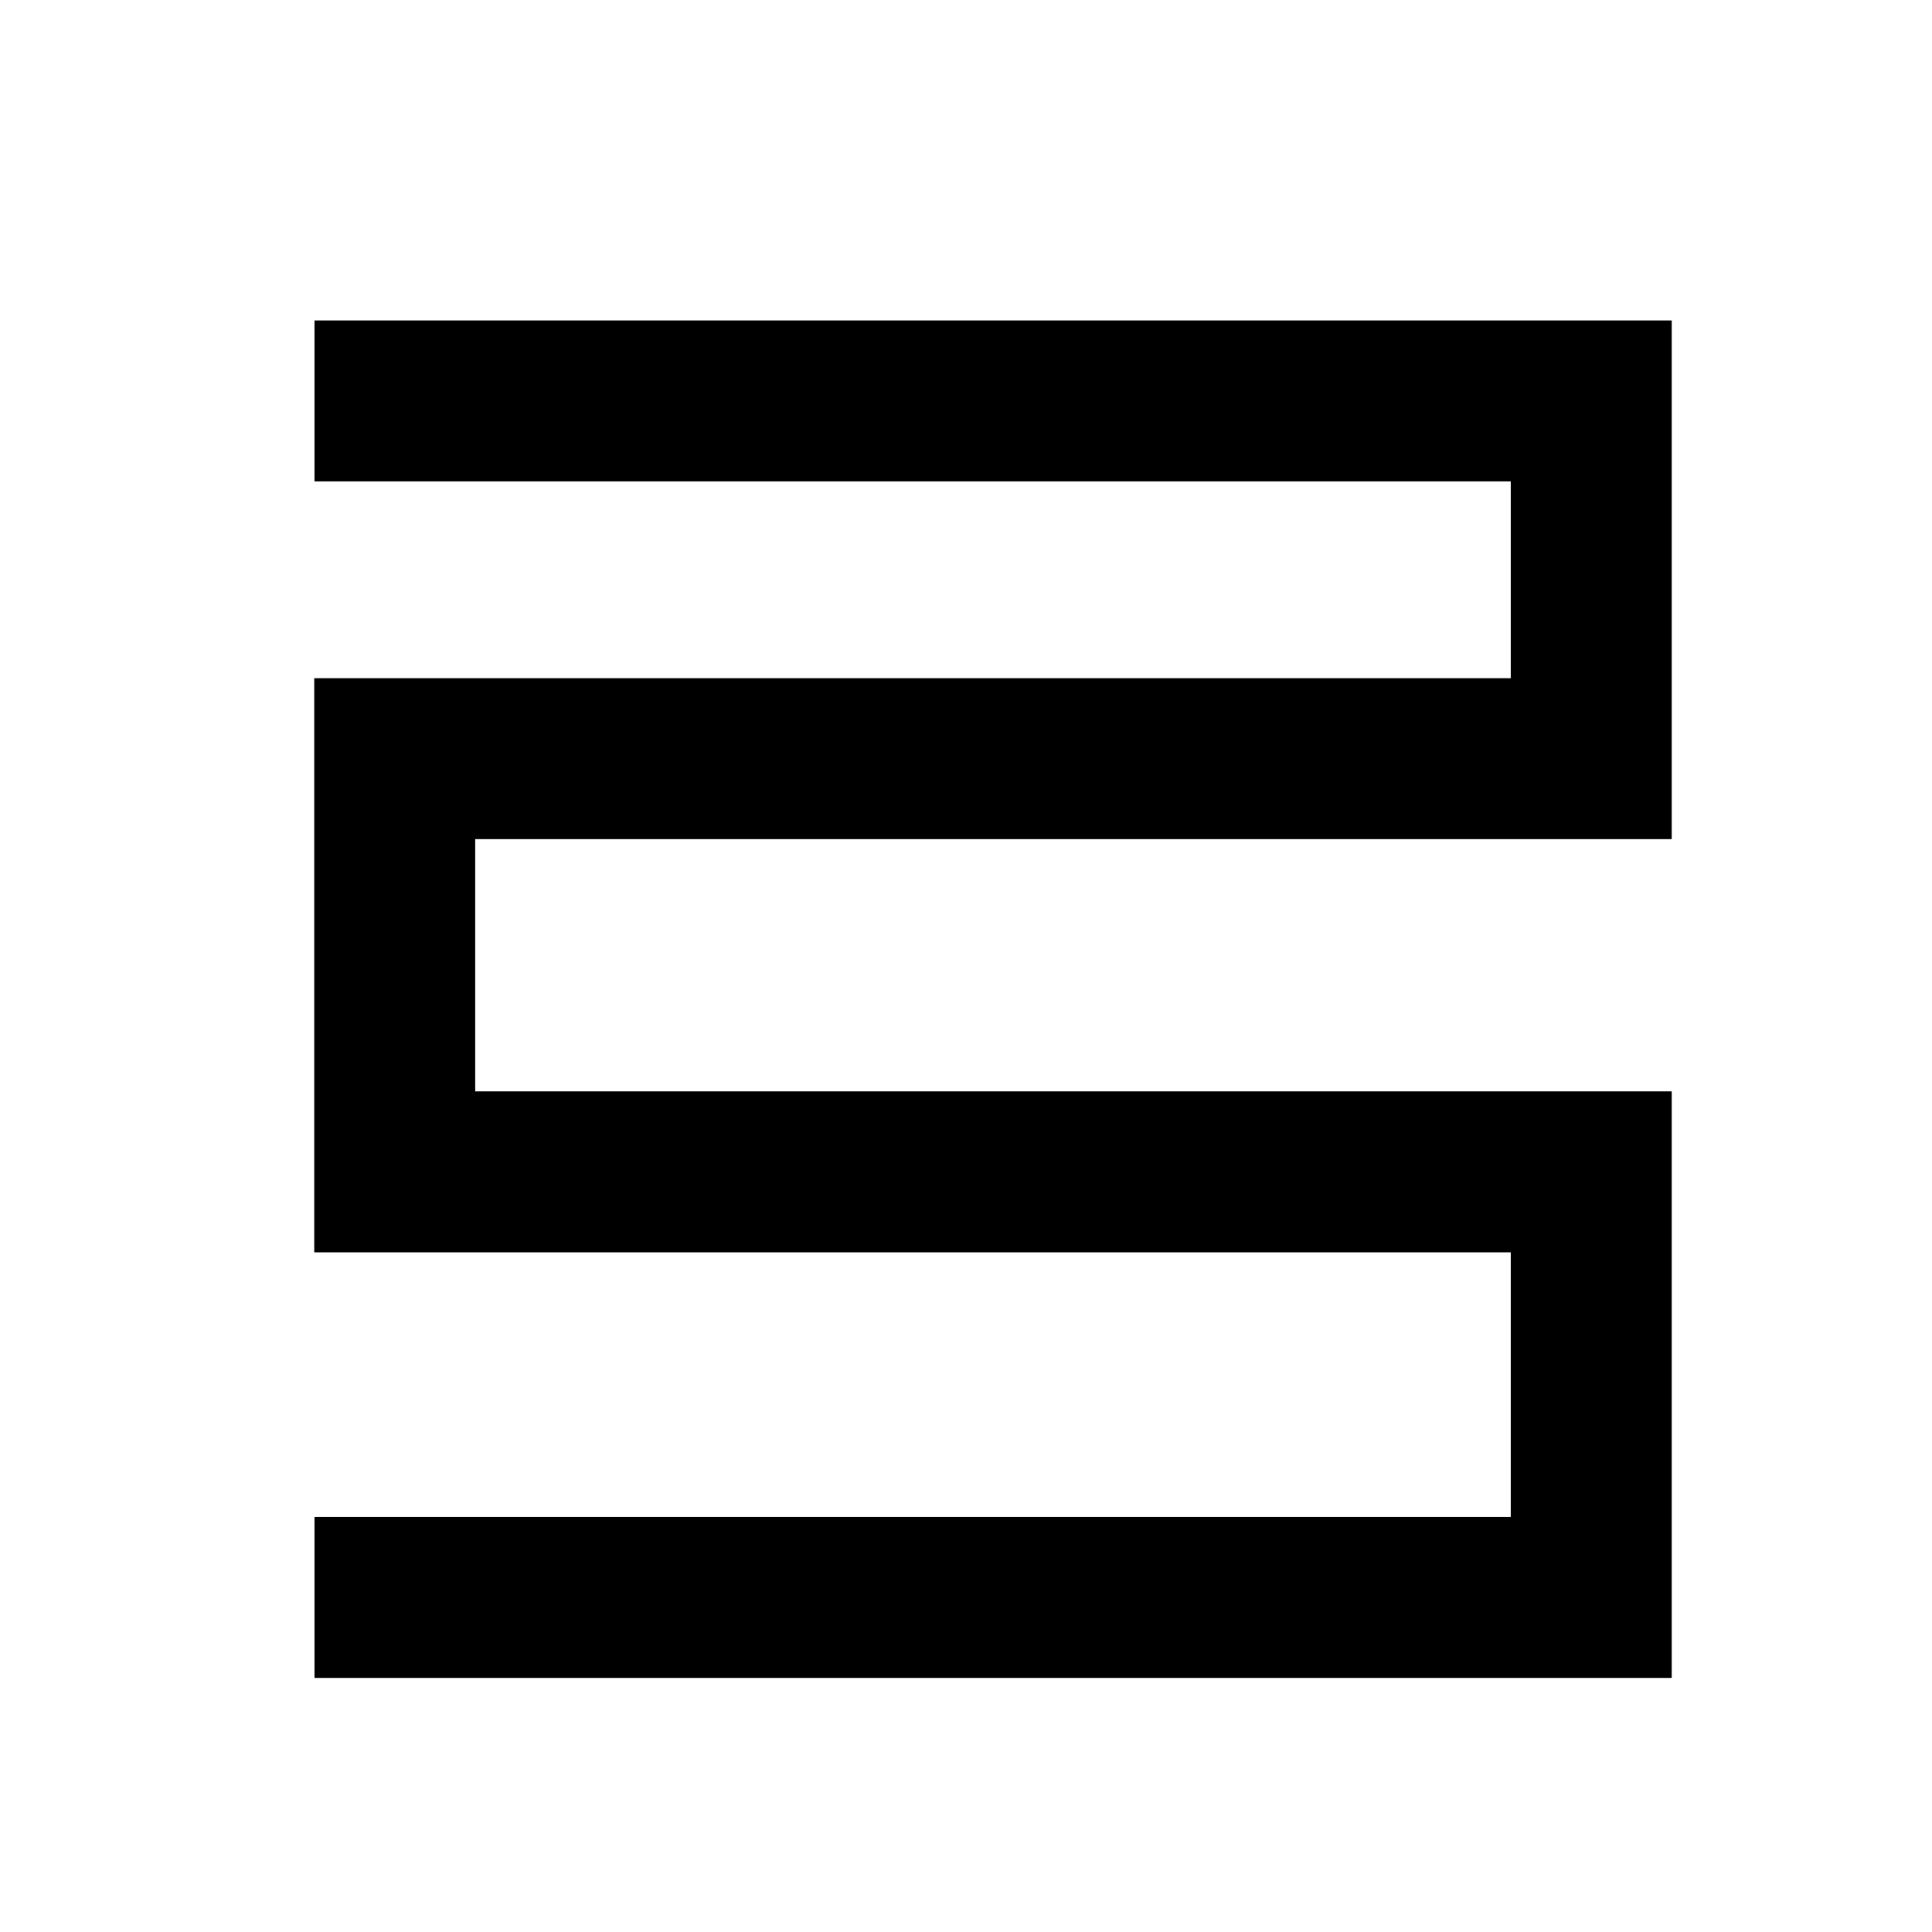
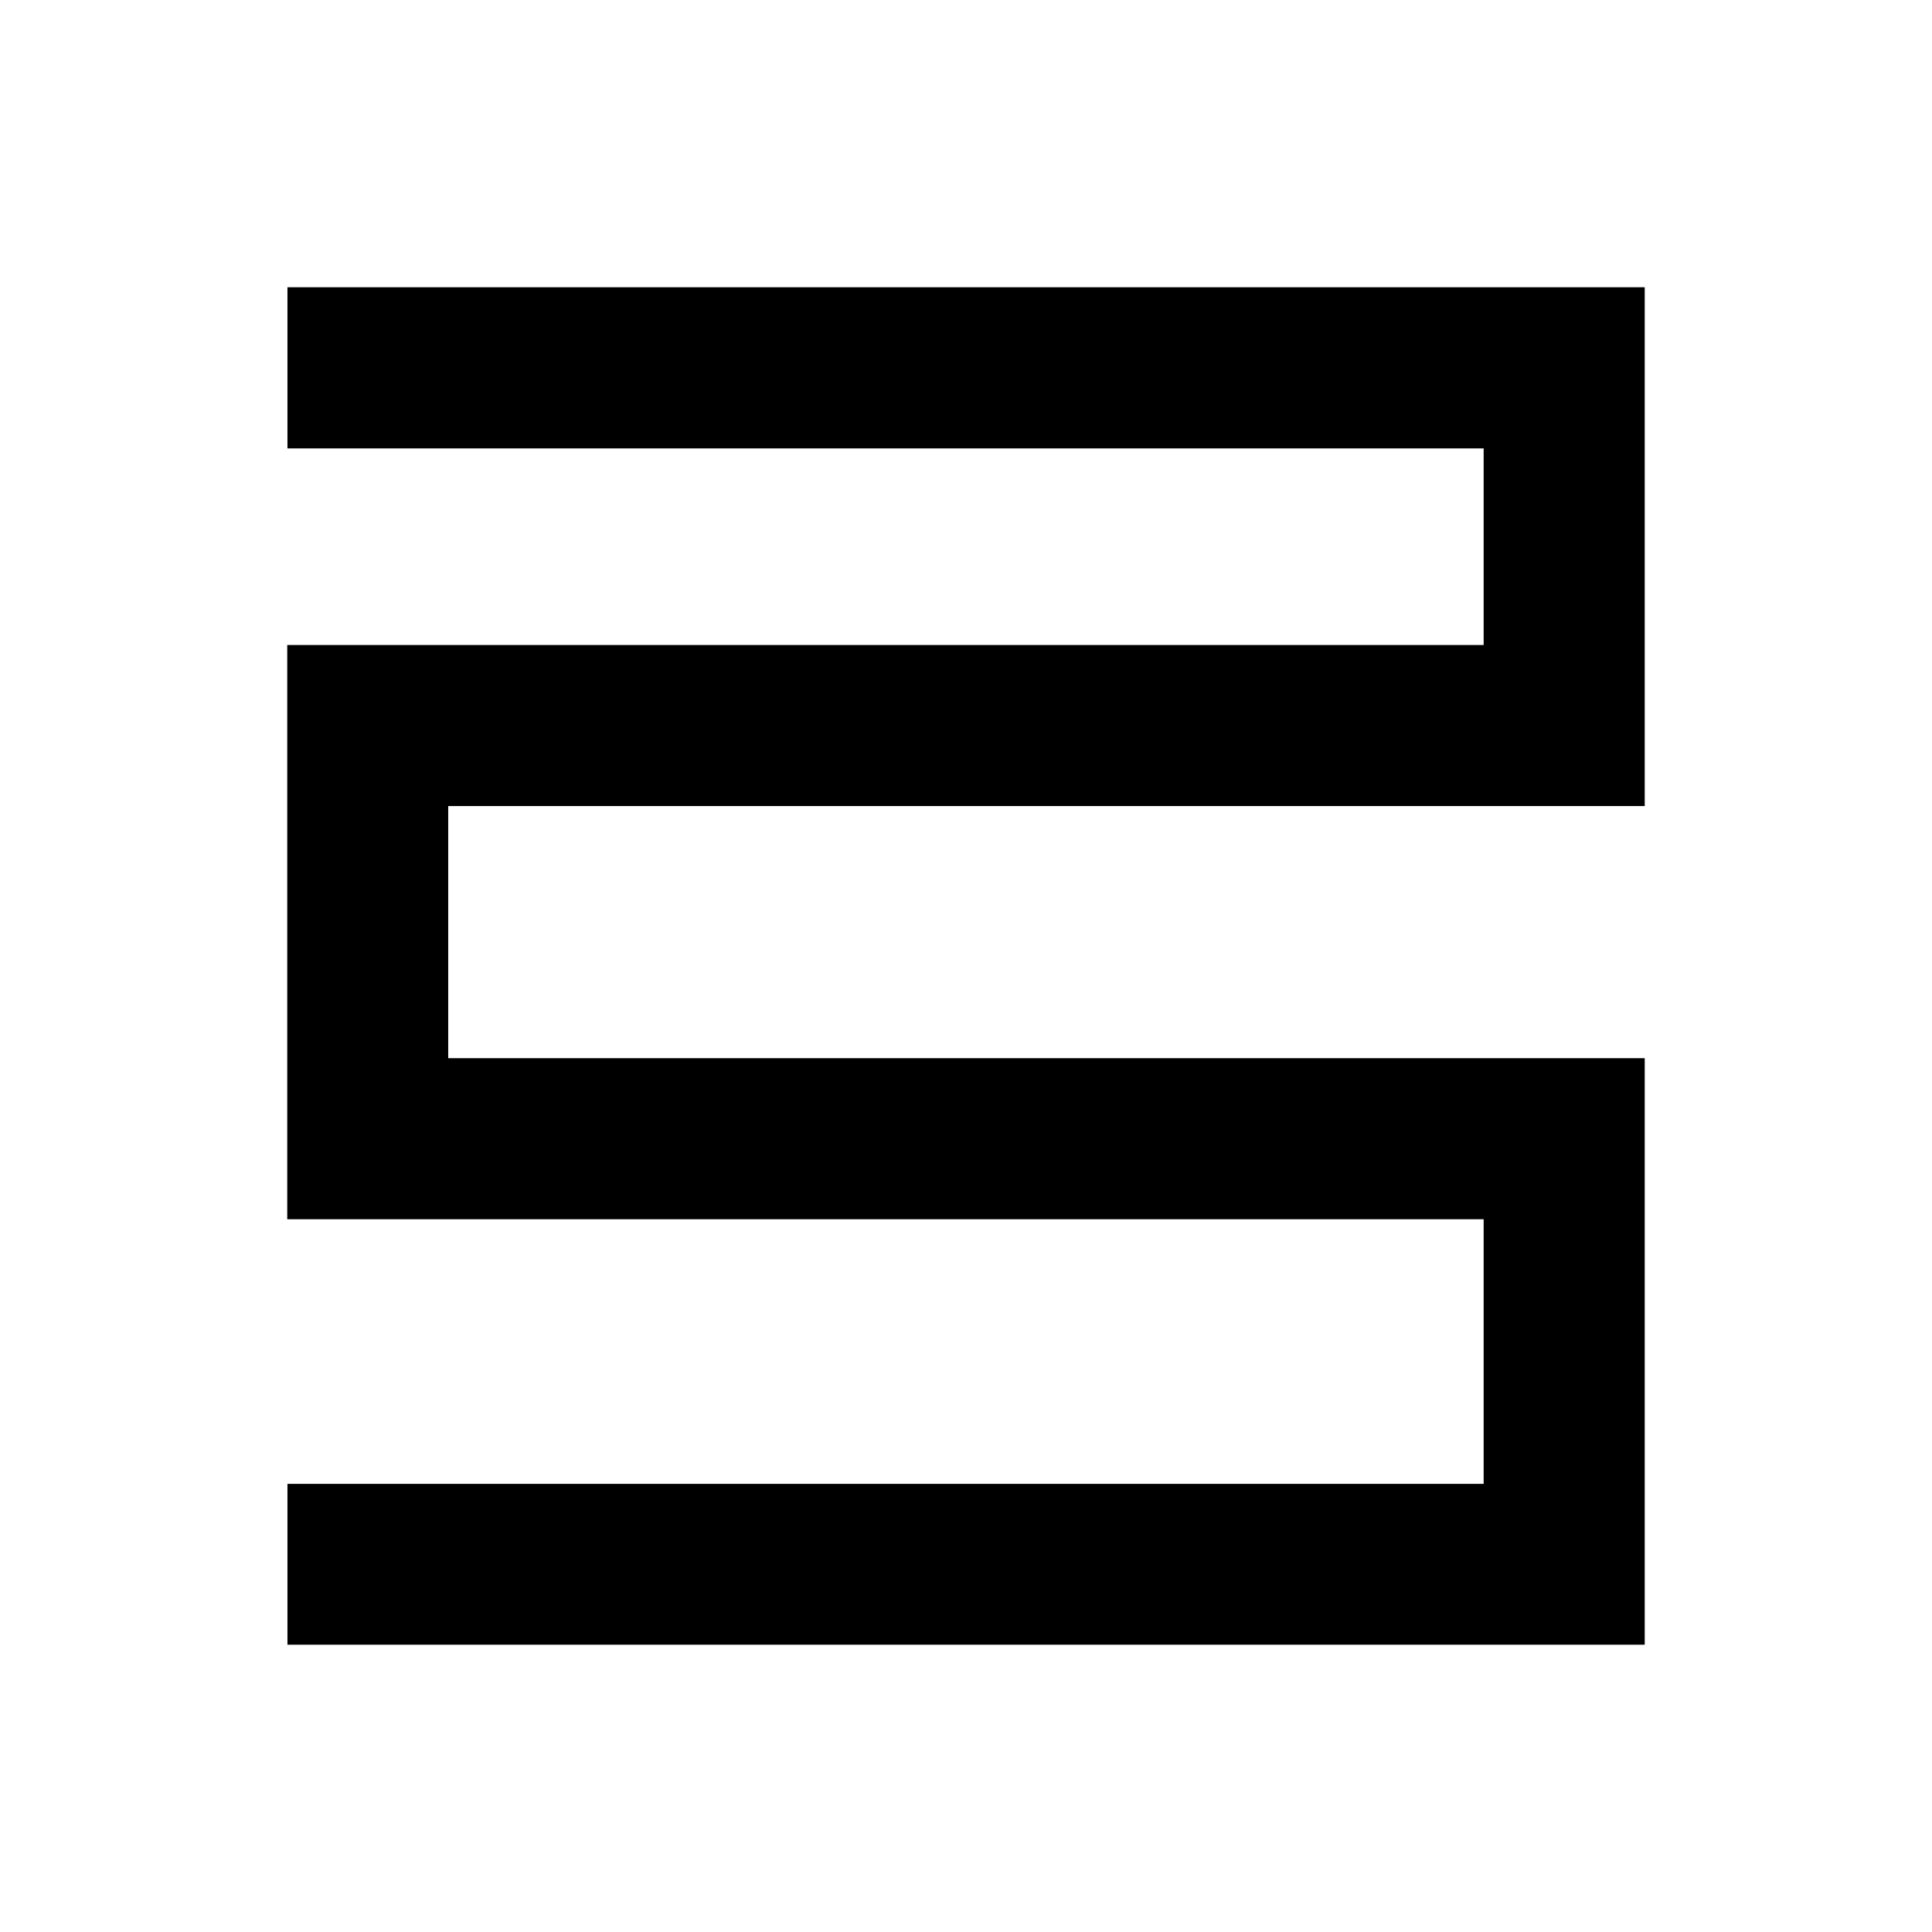
<svg xmlns="http://www.w3.org/2000/svg" height="24px" viewBox="0 0 24 24" width="24px" fill="#000000" version="1.1" id="svg1">
  <defs id="defs1" />
  <g id="g2" transform="matrix(1.282551,0,0,1.282551,12.88731,12.93863)">
-     <path style="fill:#7a3131;fill-opacity:0;stroke:#000000;stroke-width:1.559;stroke-dasharray:none" d="M -7.002,-6.205 H 5.364 v 3.465 H -6.225 V 1.262 H 5.364 V 5.384 H -7.002" id="path2" />
+     <path d="m -7.264,-7.306 v 1.561 H 4.322 v 1.904 H -7.266 V 1.721 H 4.322 V 4.284 H -7.264 V 5.842 H 5.882 V 0.161 H -5.707 V -2.281 H 5.882 v -5.025 z" style="baseline-shift:baseline;display:inline;overflow:visible;vector-effect:none;enable-background:accumulate;stop-color:#000000" id="path1-2" />
  </g>
</svg>
